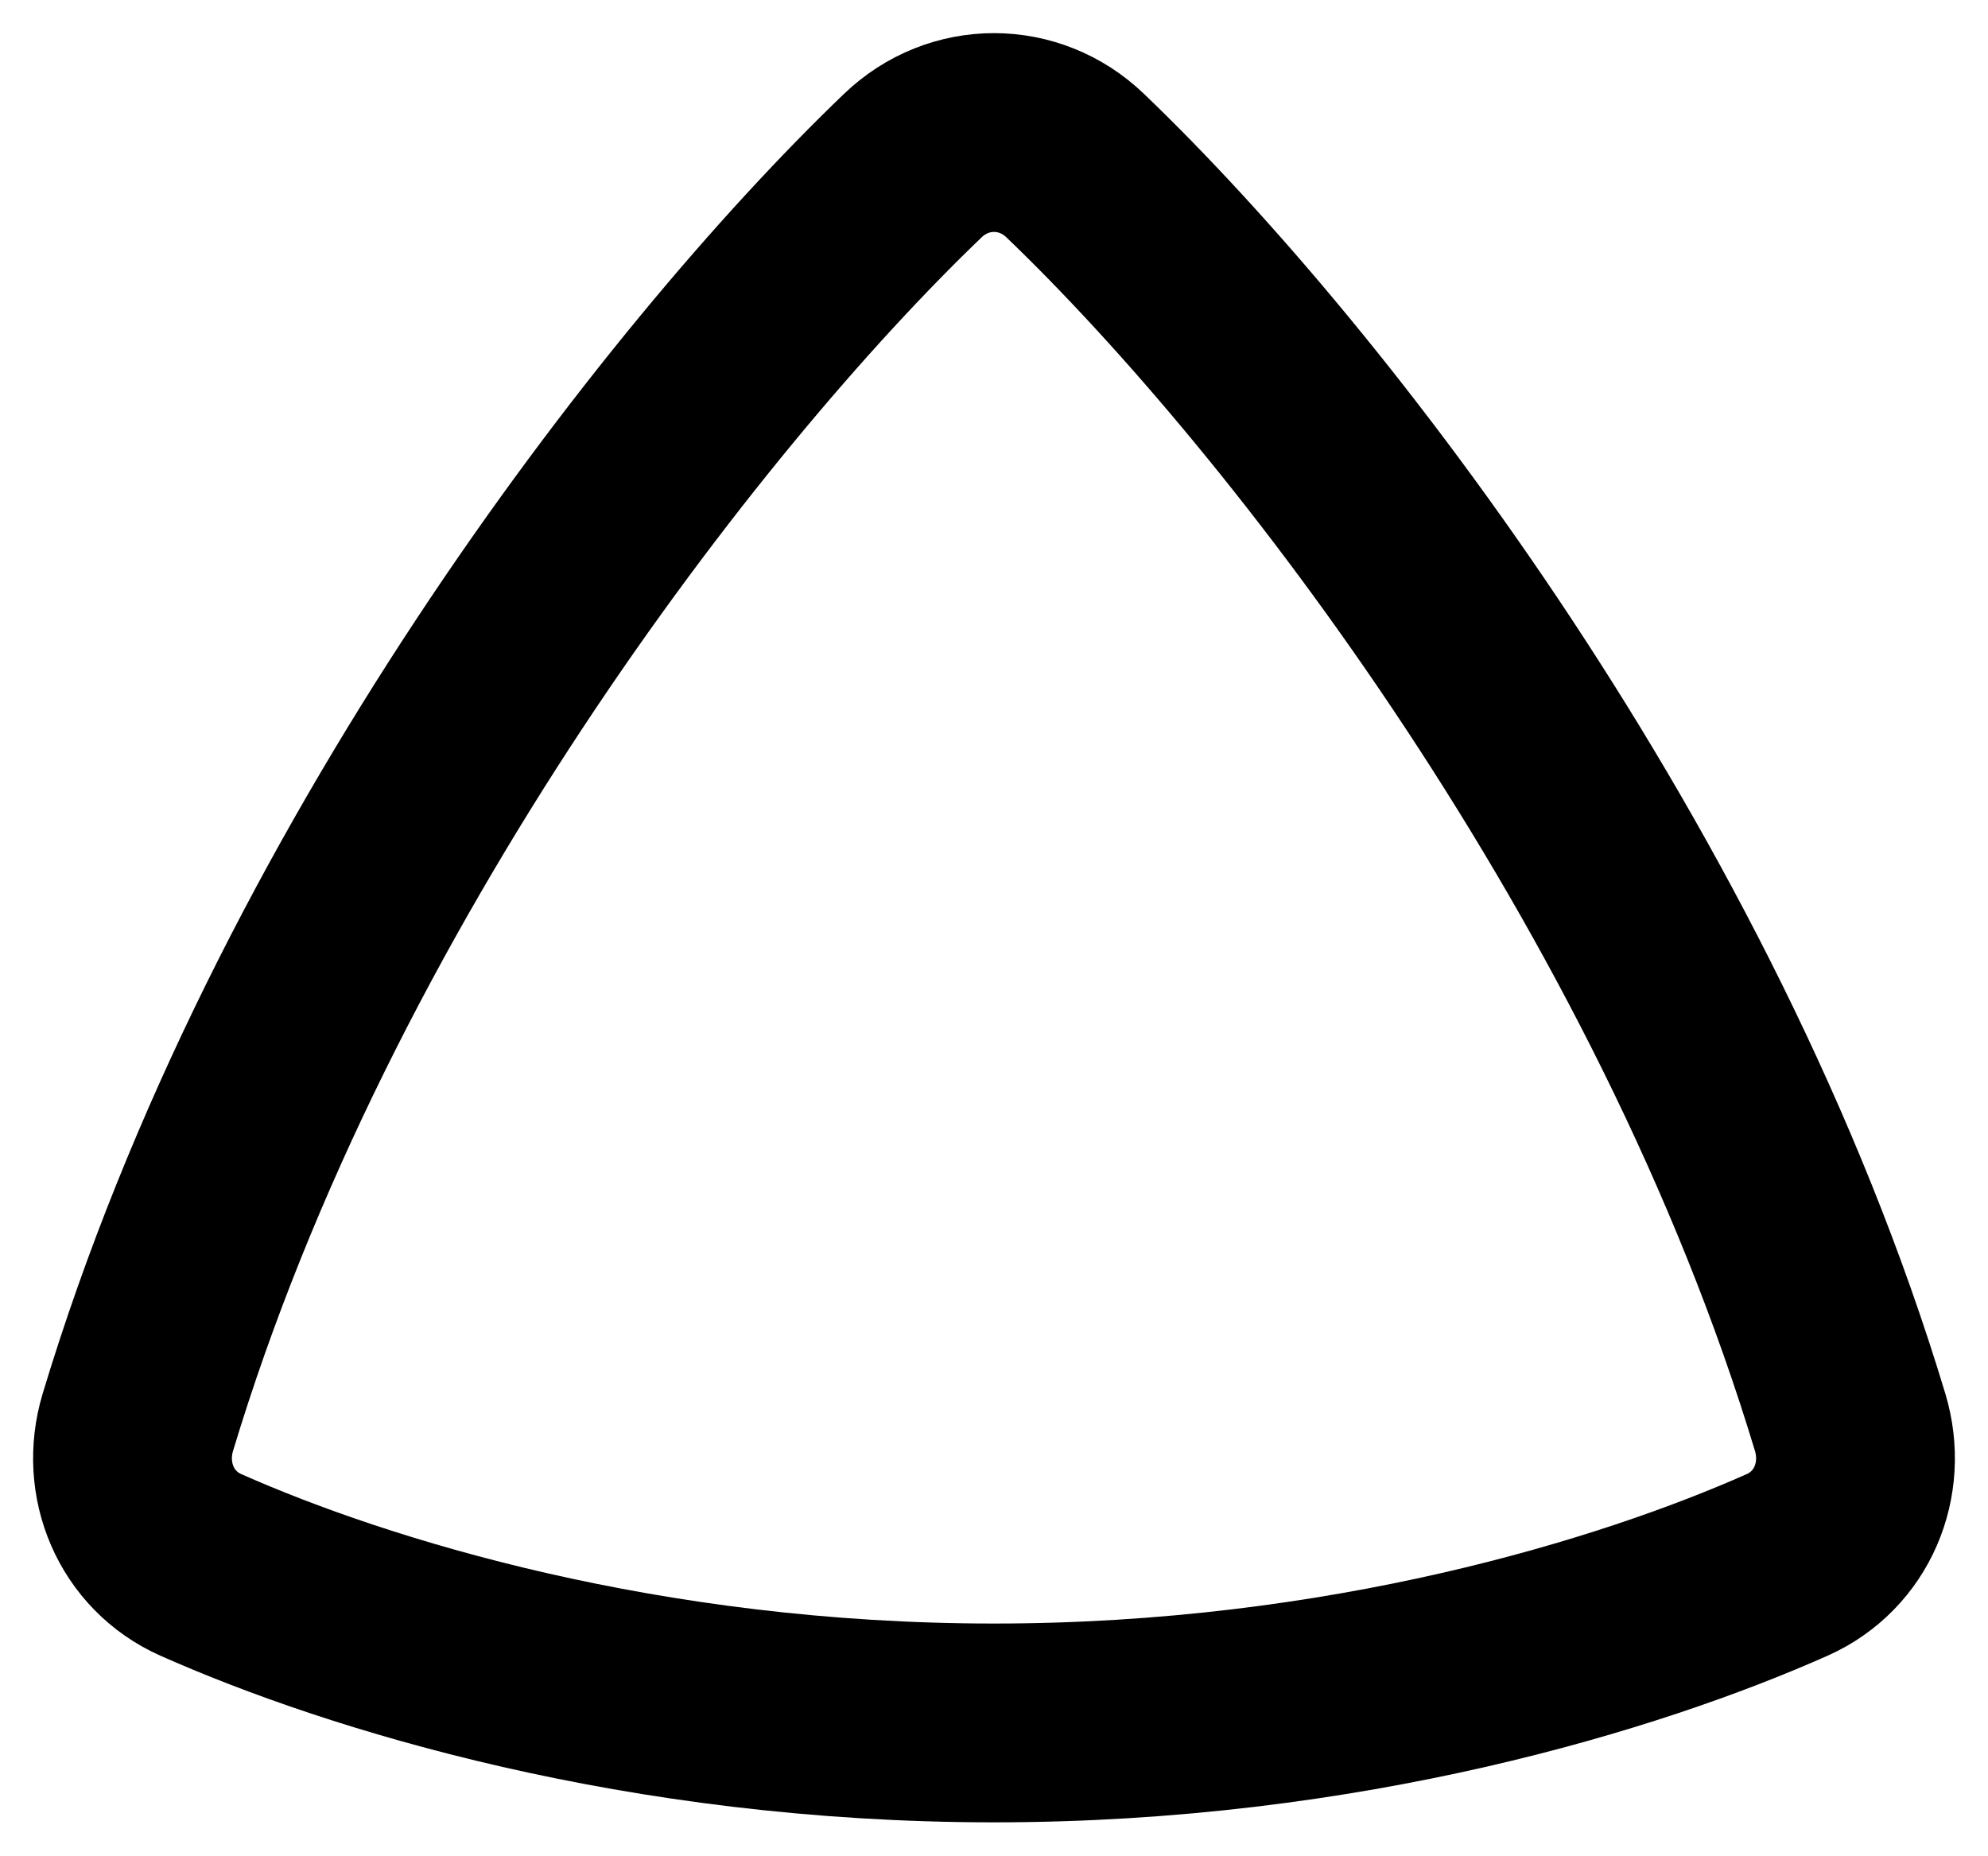
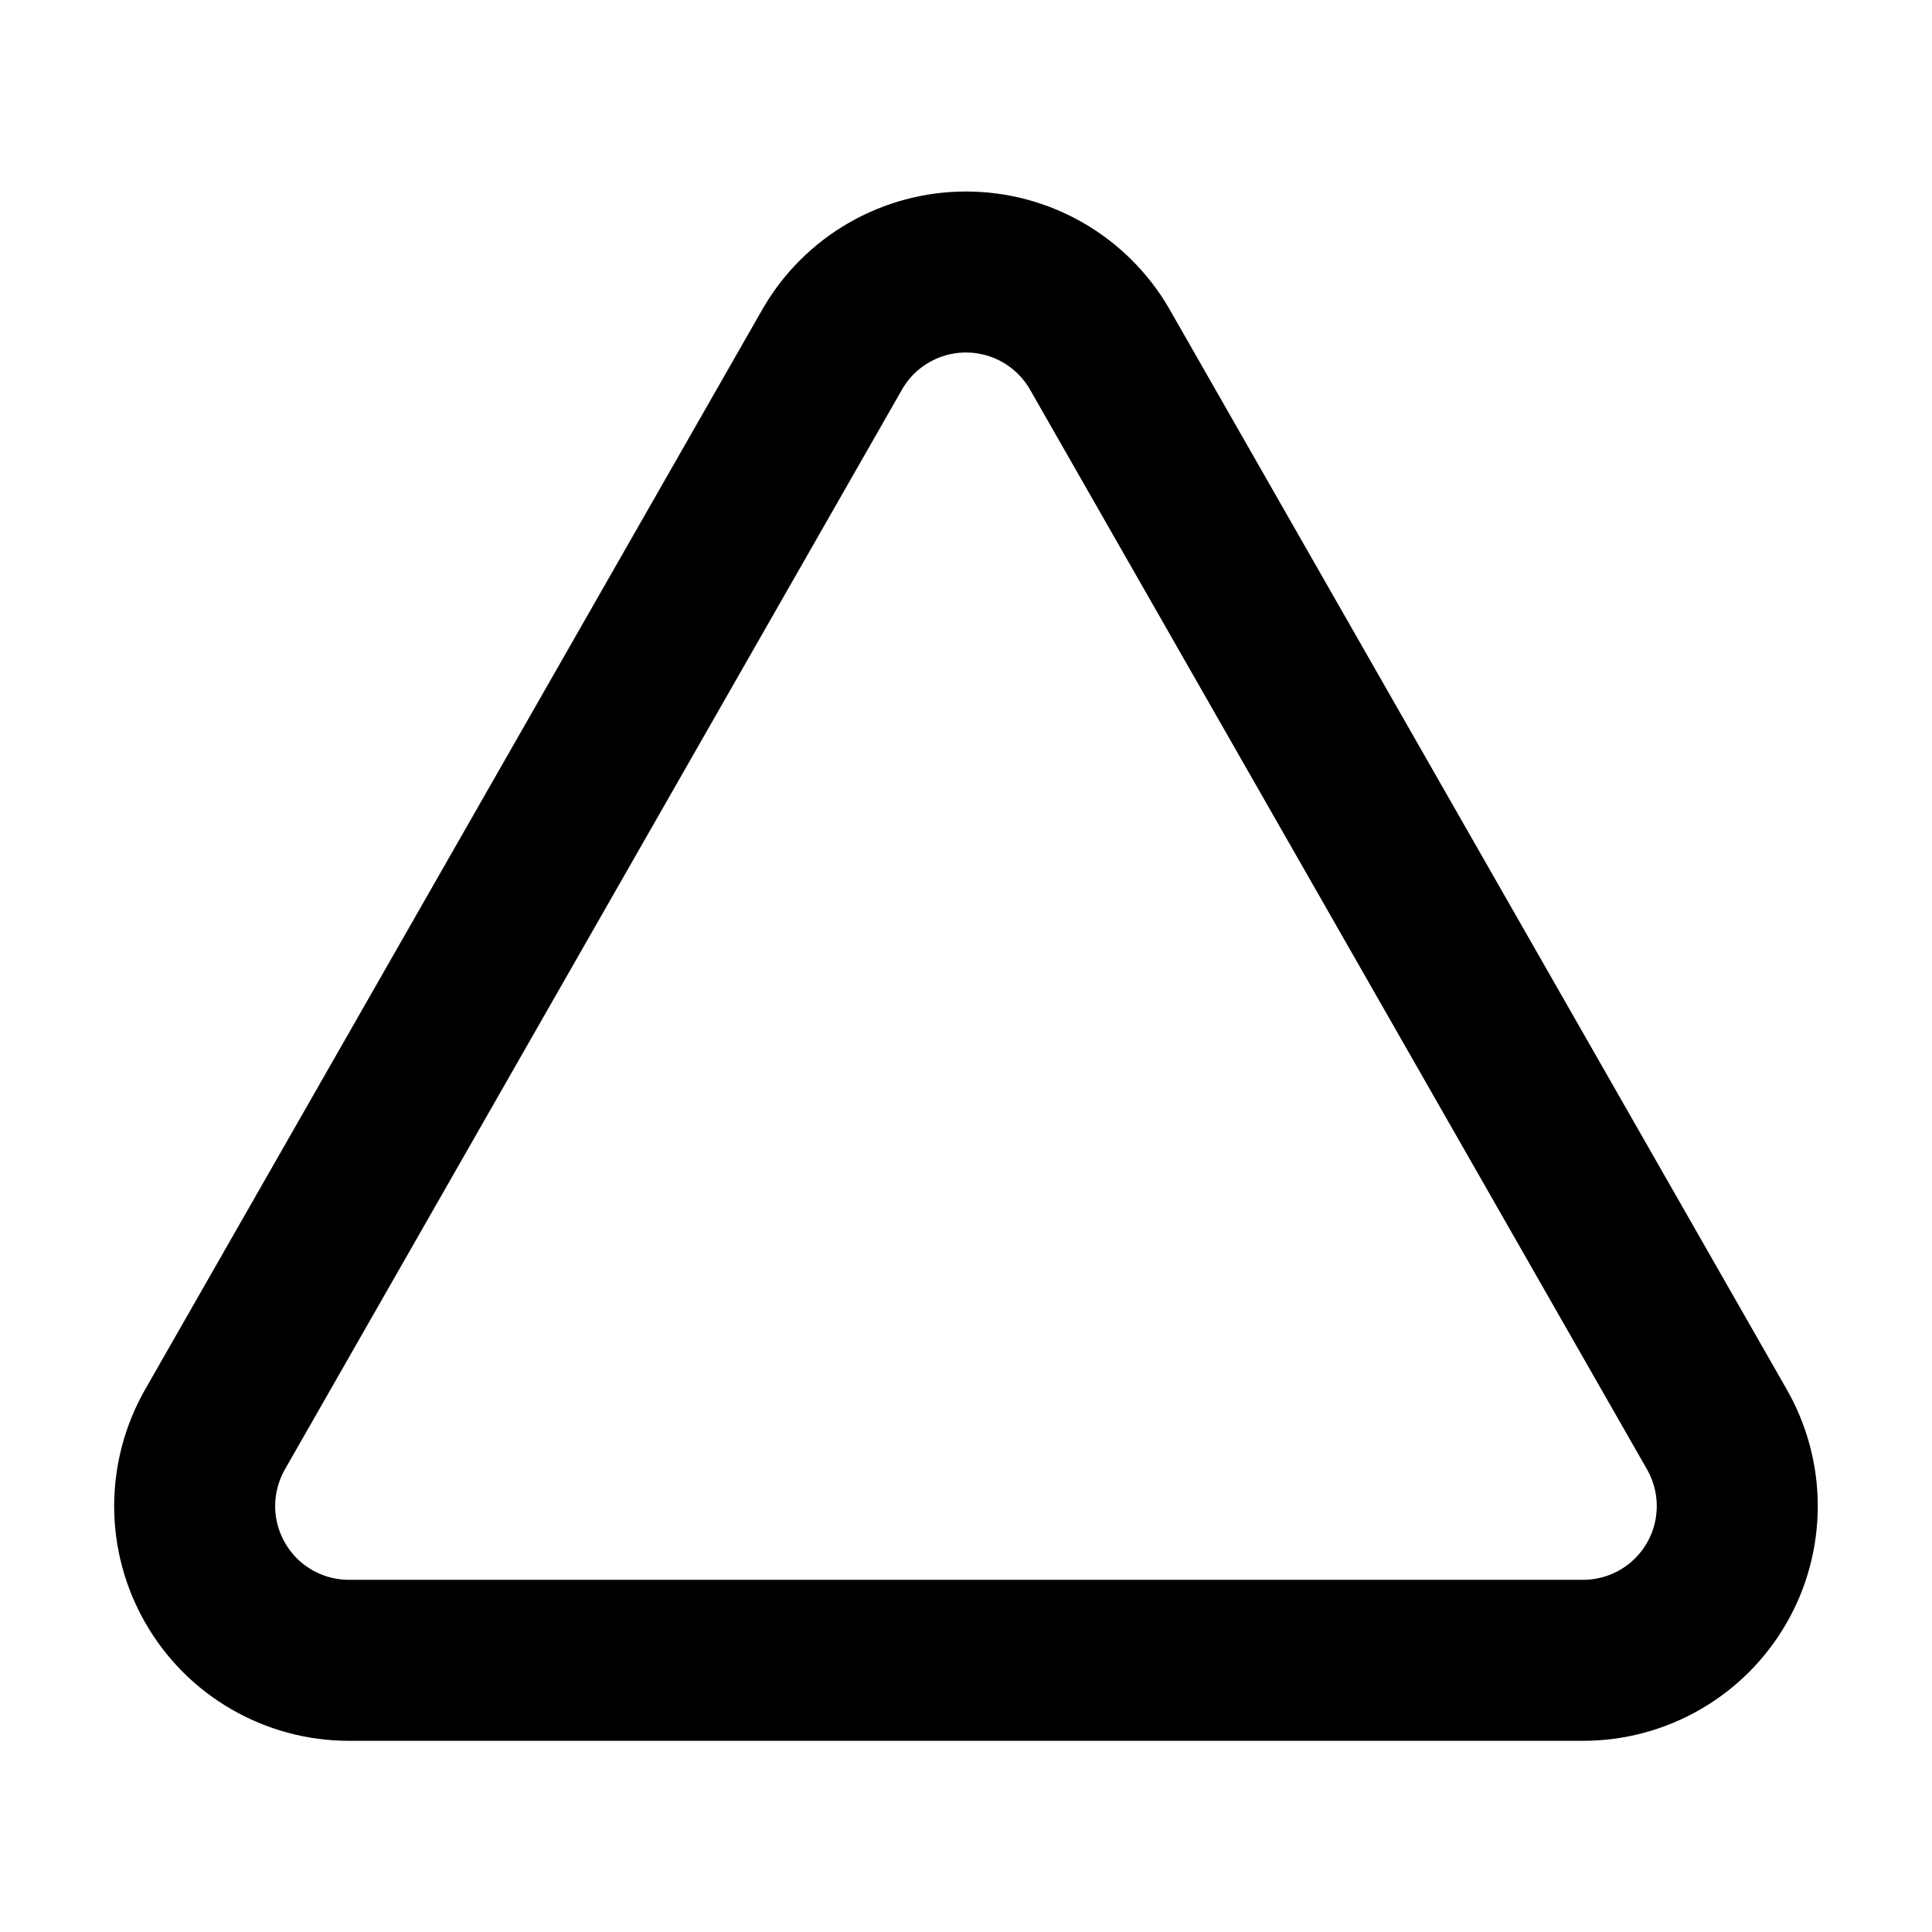
- <svg xmlns="http://www.w3.org/2000/svg" width="15" height="14" viewBox="0 0 15 14" fill="none">
-   <path d="M1.04 10.732C2.277 6.629 5.128 2.935 6.888 1.249C7.234 0.917 7.766 0.917 8.112 1.249C9.872 2.935 12.723 6.629 13.96 10.732C14.09 11.164 13.898 11.623 13.486 11.807C12.302 12.333 10.146 13 7.5 13C4.854 13 2.698 12.333 1.514 11.807C1.102 11.623 0.91 11.164 1.04 10.732Z" stroke="black" stroke-width="1.5" stroke-linecap="round" stroke-linejoin="round" />
+ <svg xmlns="http://www.w3.org/2000/svg" width="24" height="24" viewBox="0 0 24 24" fill="none">
+   <path d="M13.658 4.334C13.489 4.043 13.247 3.802 12.957 3.635C12.665 3.467 12.336 3.379 12 3.379C11.664 3.379 11.334 3.467 11.043 3.635C10.752 3.802 10.51 4.043 10.342 4.334L2.675 17.75C2.507 18.042 2.419 18.372 2.418 18.708C2.418 19.045 2.507 19.375 2.675 19.666C2.843 19.958 3.084 20.2 3.376 20.368C3.667 20.536 3.997 20.625 4.333 20.625H19.666C20.003 20.625 20.333 20.536 20.624 20.368C20.915 20.2 21.157 19.958 21.325 19.666C21.493 19.375 21.581 19.045 21.581 18.708C21.581 18.372 21.492 18.042 21.324 17.75L13.658 4.334Z" stroke="black" stroke-width="2" stroke-linecap="round" stroke-linejoin="round" />
</svg>
